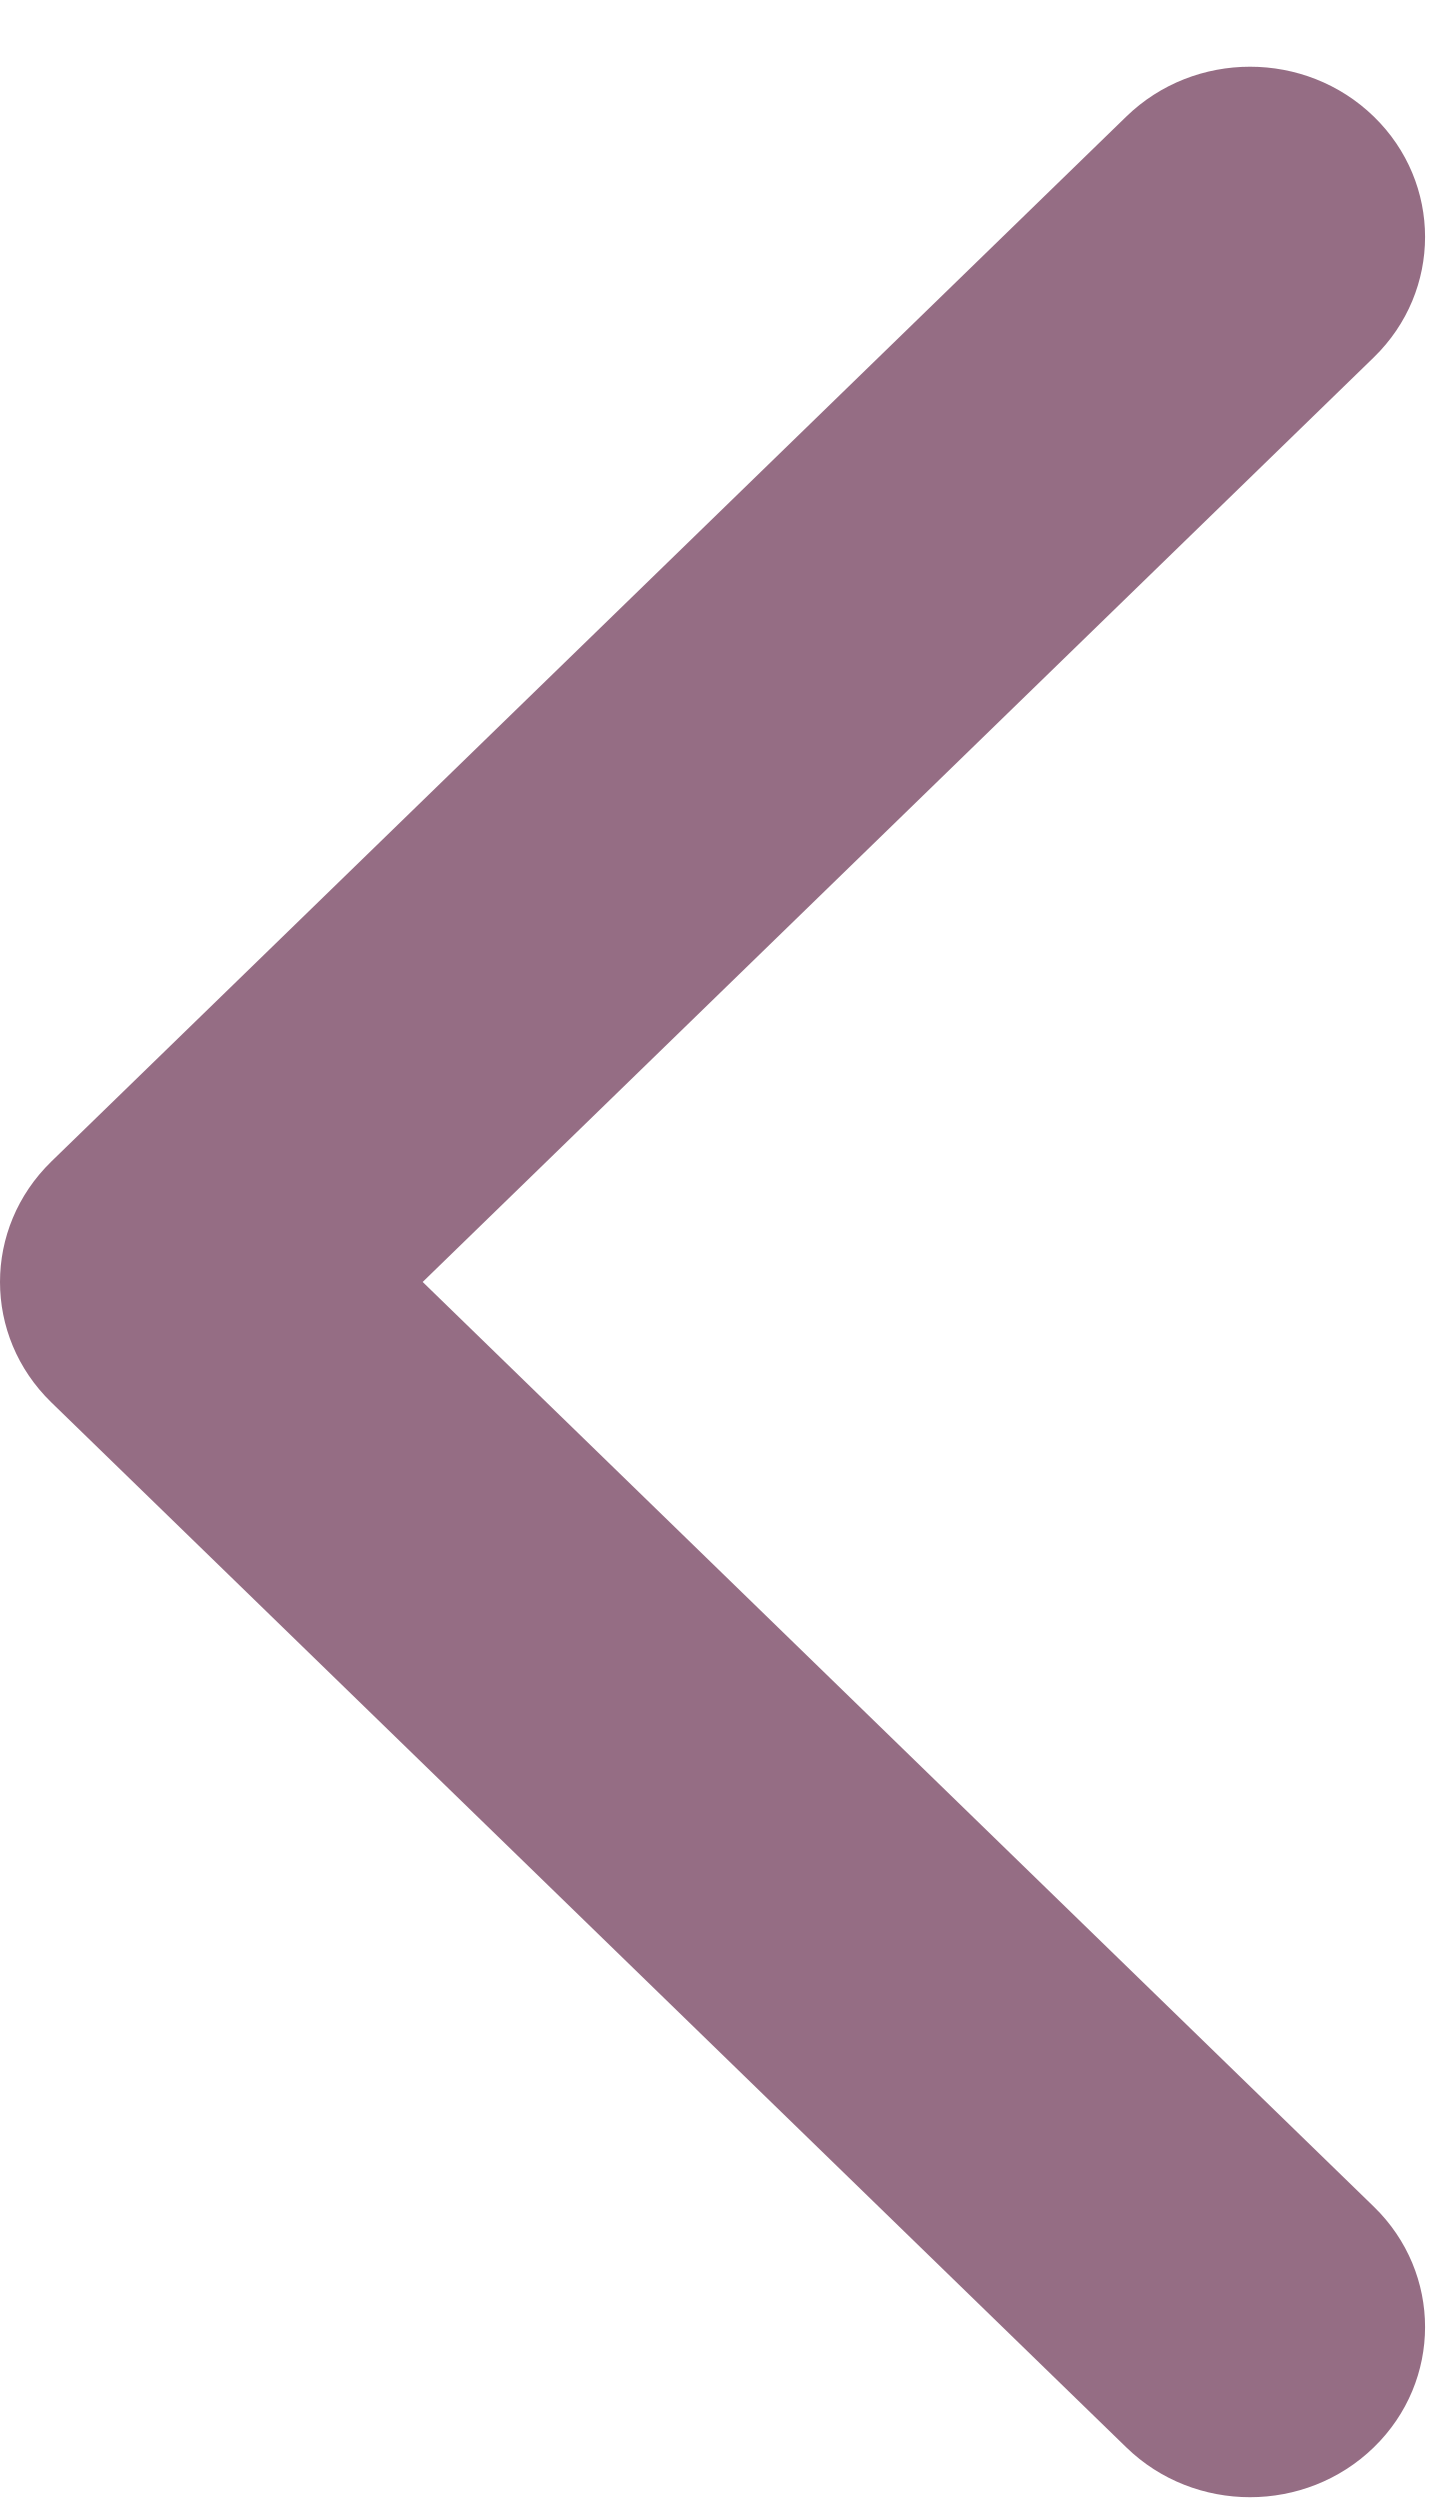
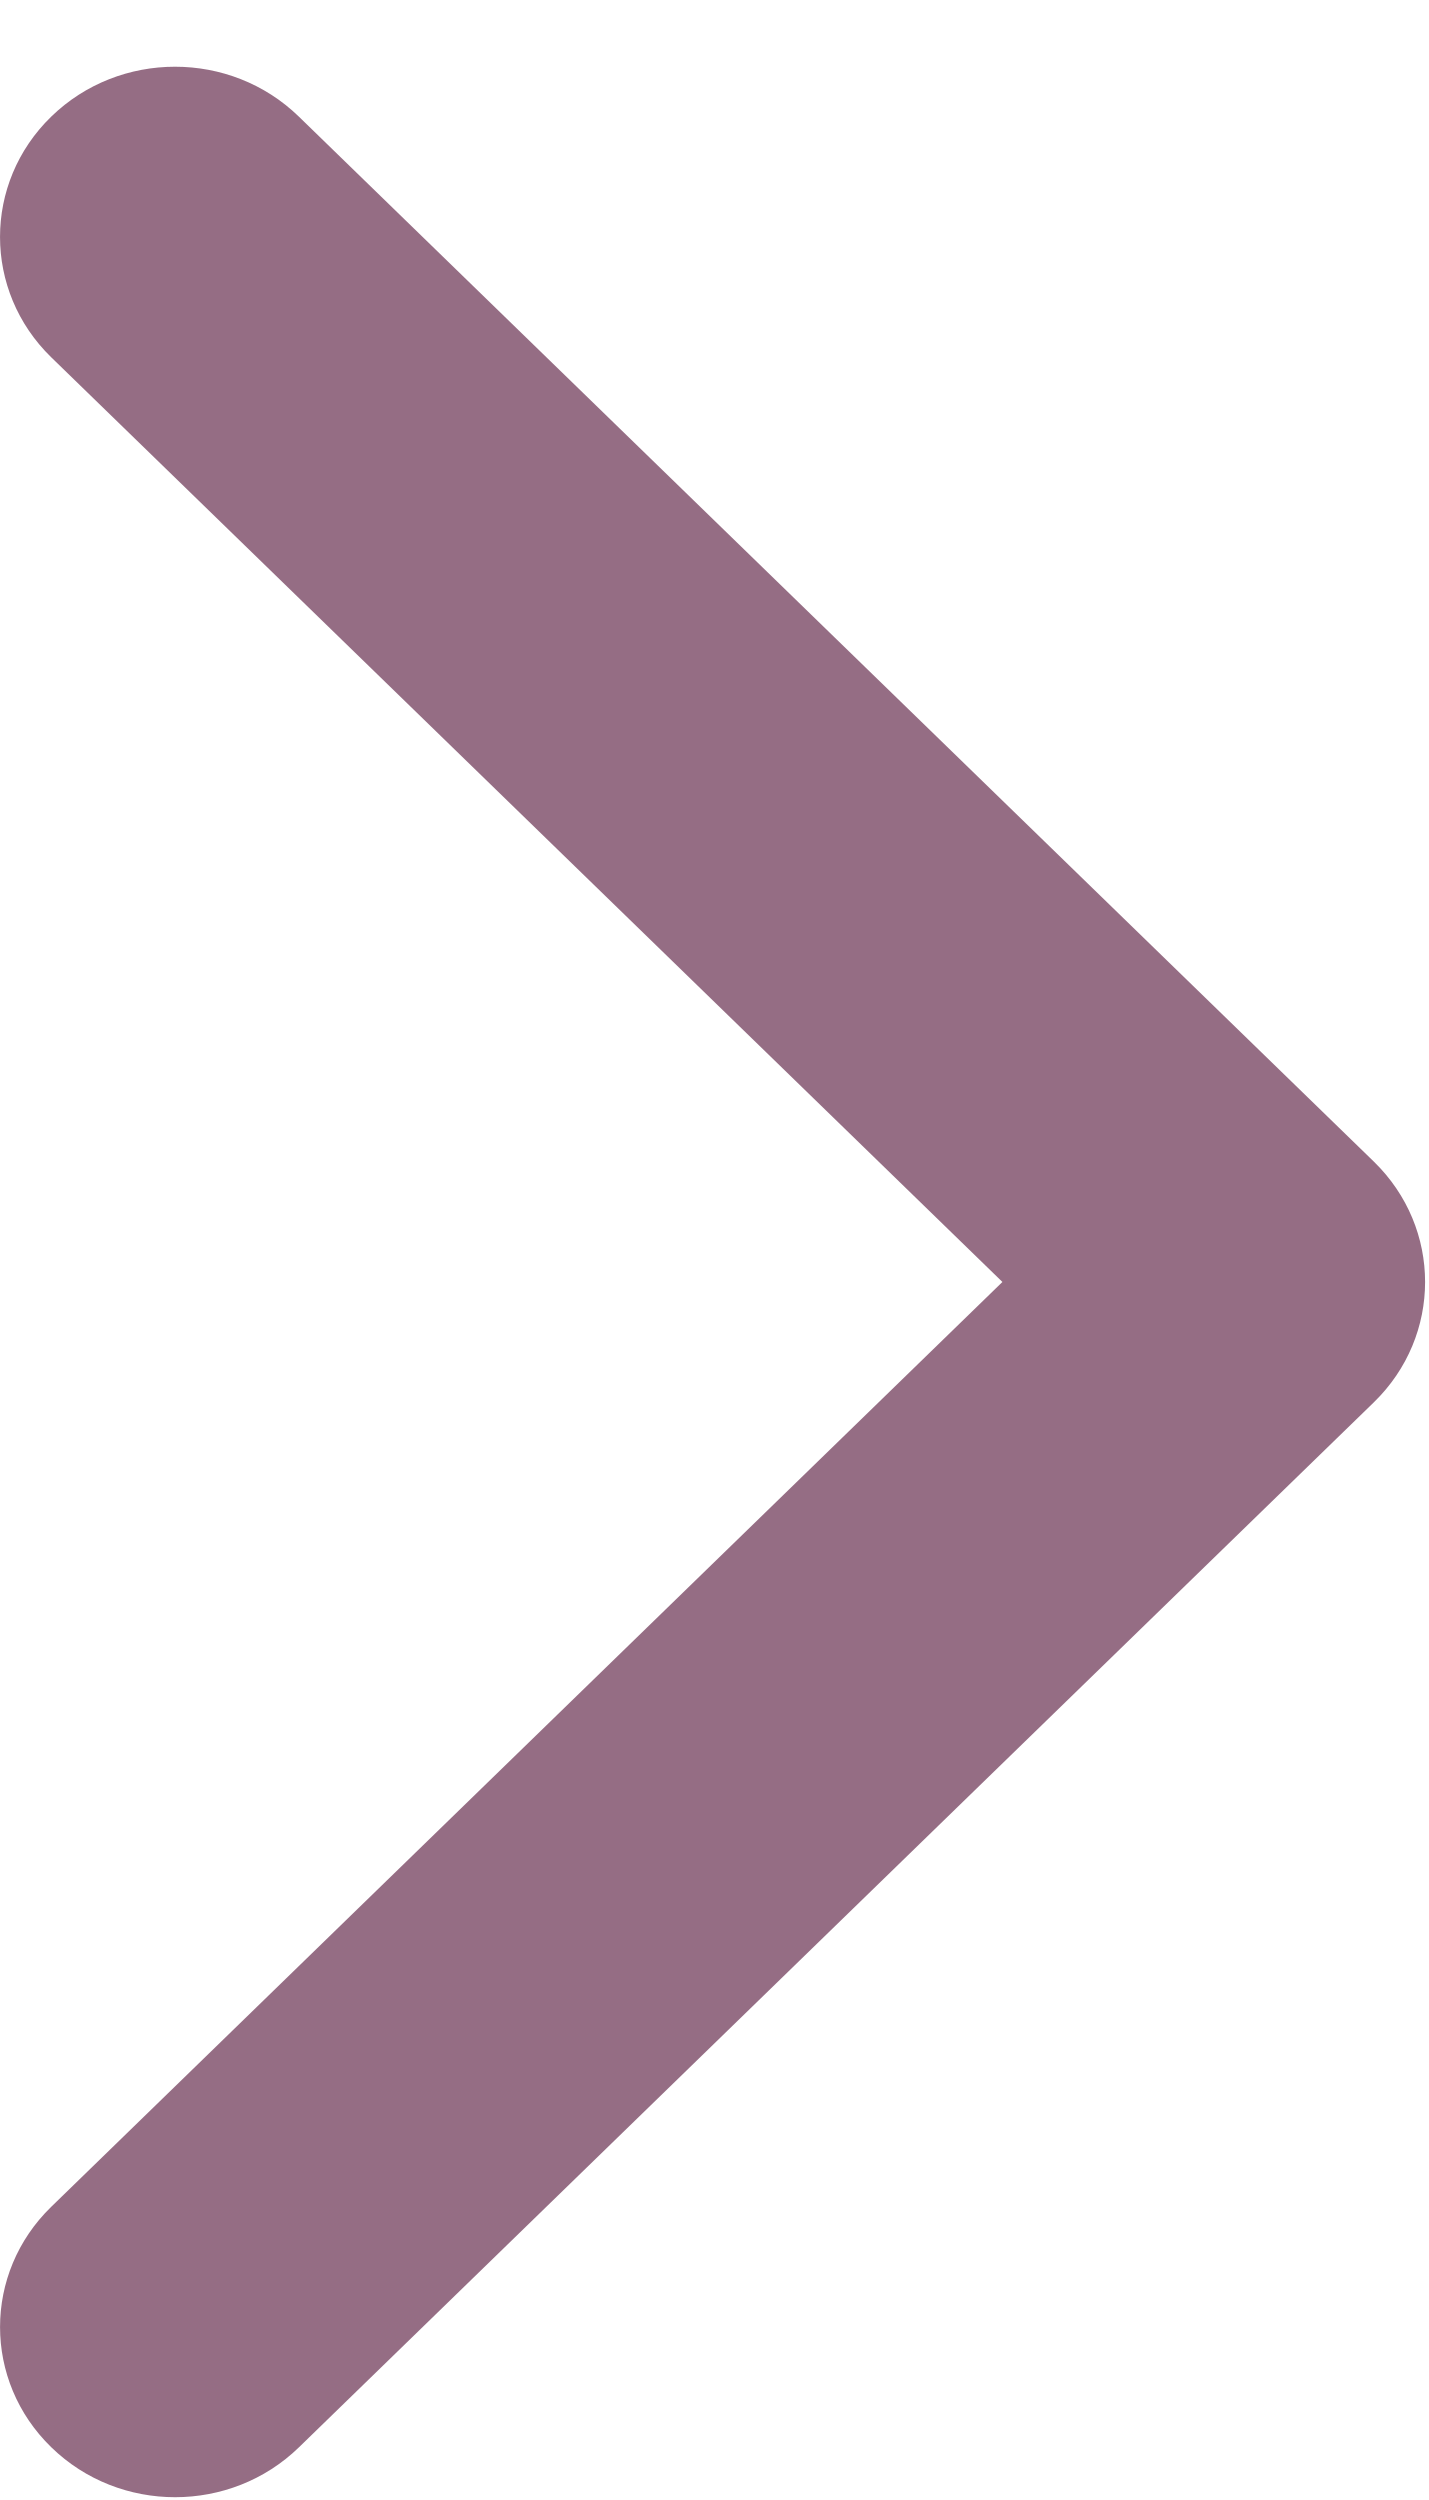
<svg xmlns="http://www.w3.org/2000/svg" width="16" height="28" viewBox="0 0 16 28" fill="none">
-   <path d="M0.574 13.01L12.614 1.306C13.38 0.561 14.621 0.561 15.387 1.306C16.152 2.05 16.152 3.257 15.387 4.002L4.734 14.358L15.387 24.715C16.152 25.459 16.152 26.666 15.387 27.41C14.621 28.155 13.379 28.155 12.614 27.41L0.574 15.706C0.191 15.333 0 14.846 0 14.358C0 13.87 0.192 13.383 0.574 13.01Z" fill="#956D84" />
+   <path d="M15.387 13.01L3.347 1.306C2.581 0.561 1.34 0.561 0.574 1.306C-0.191 2.05 -0.191 3.257 0.574 4.002L11.227 14.358L0.575 24.715C-0.191 25.459 -0.191 26.666 0.575 27.41C1.34 28.155 2.582 28.155 3.348 27.41L15.387 15.706C15.77 15.333 15.961 14.846 15.961 14.358C15.961 13.87 15.77 13.383 15.387 13.01Z" fill="#956D84" />
</svg>
